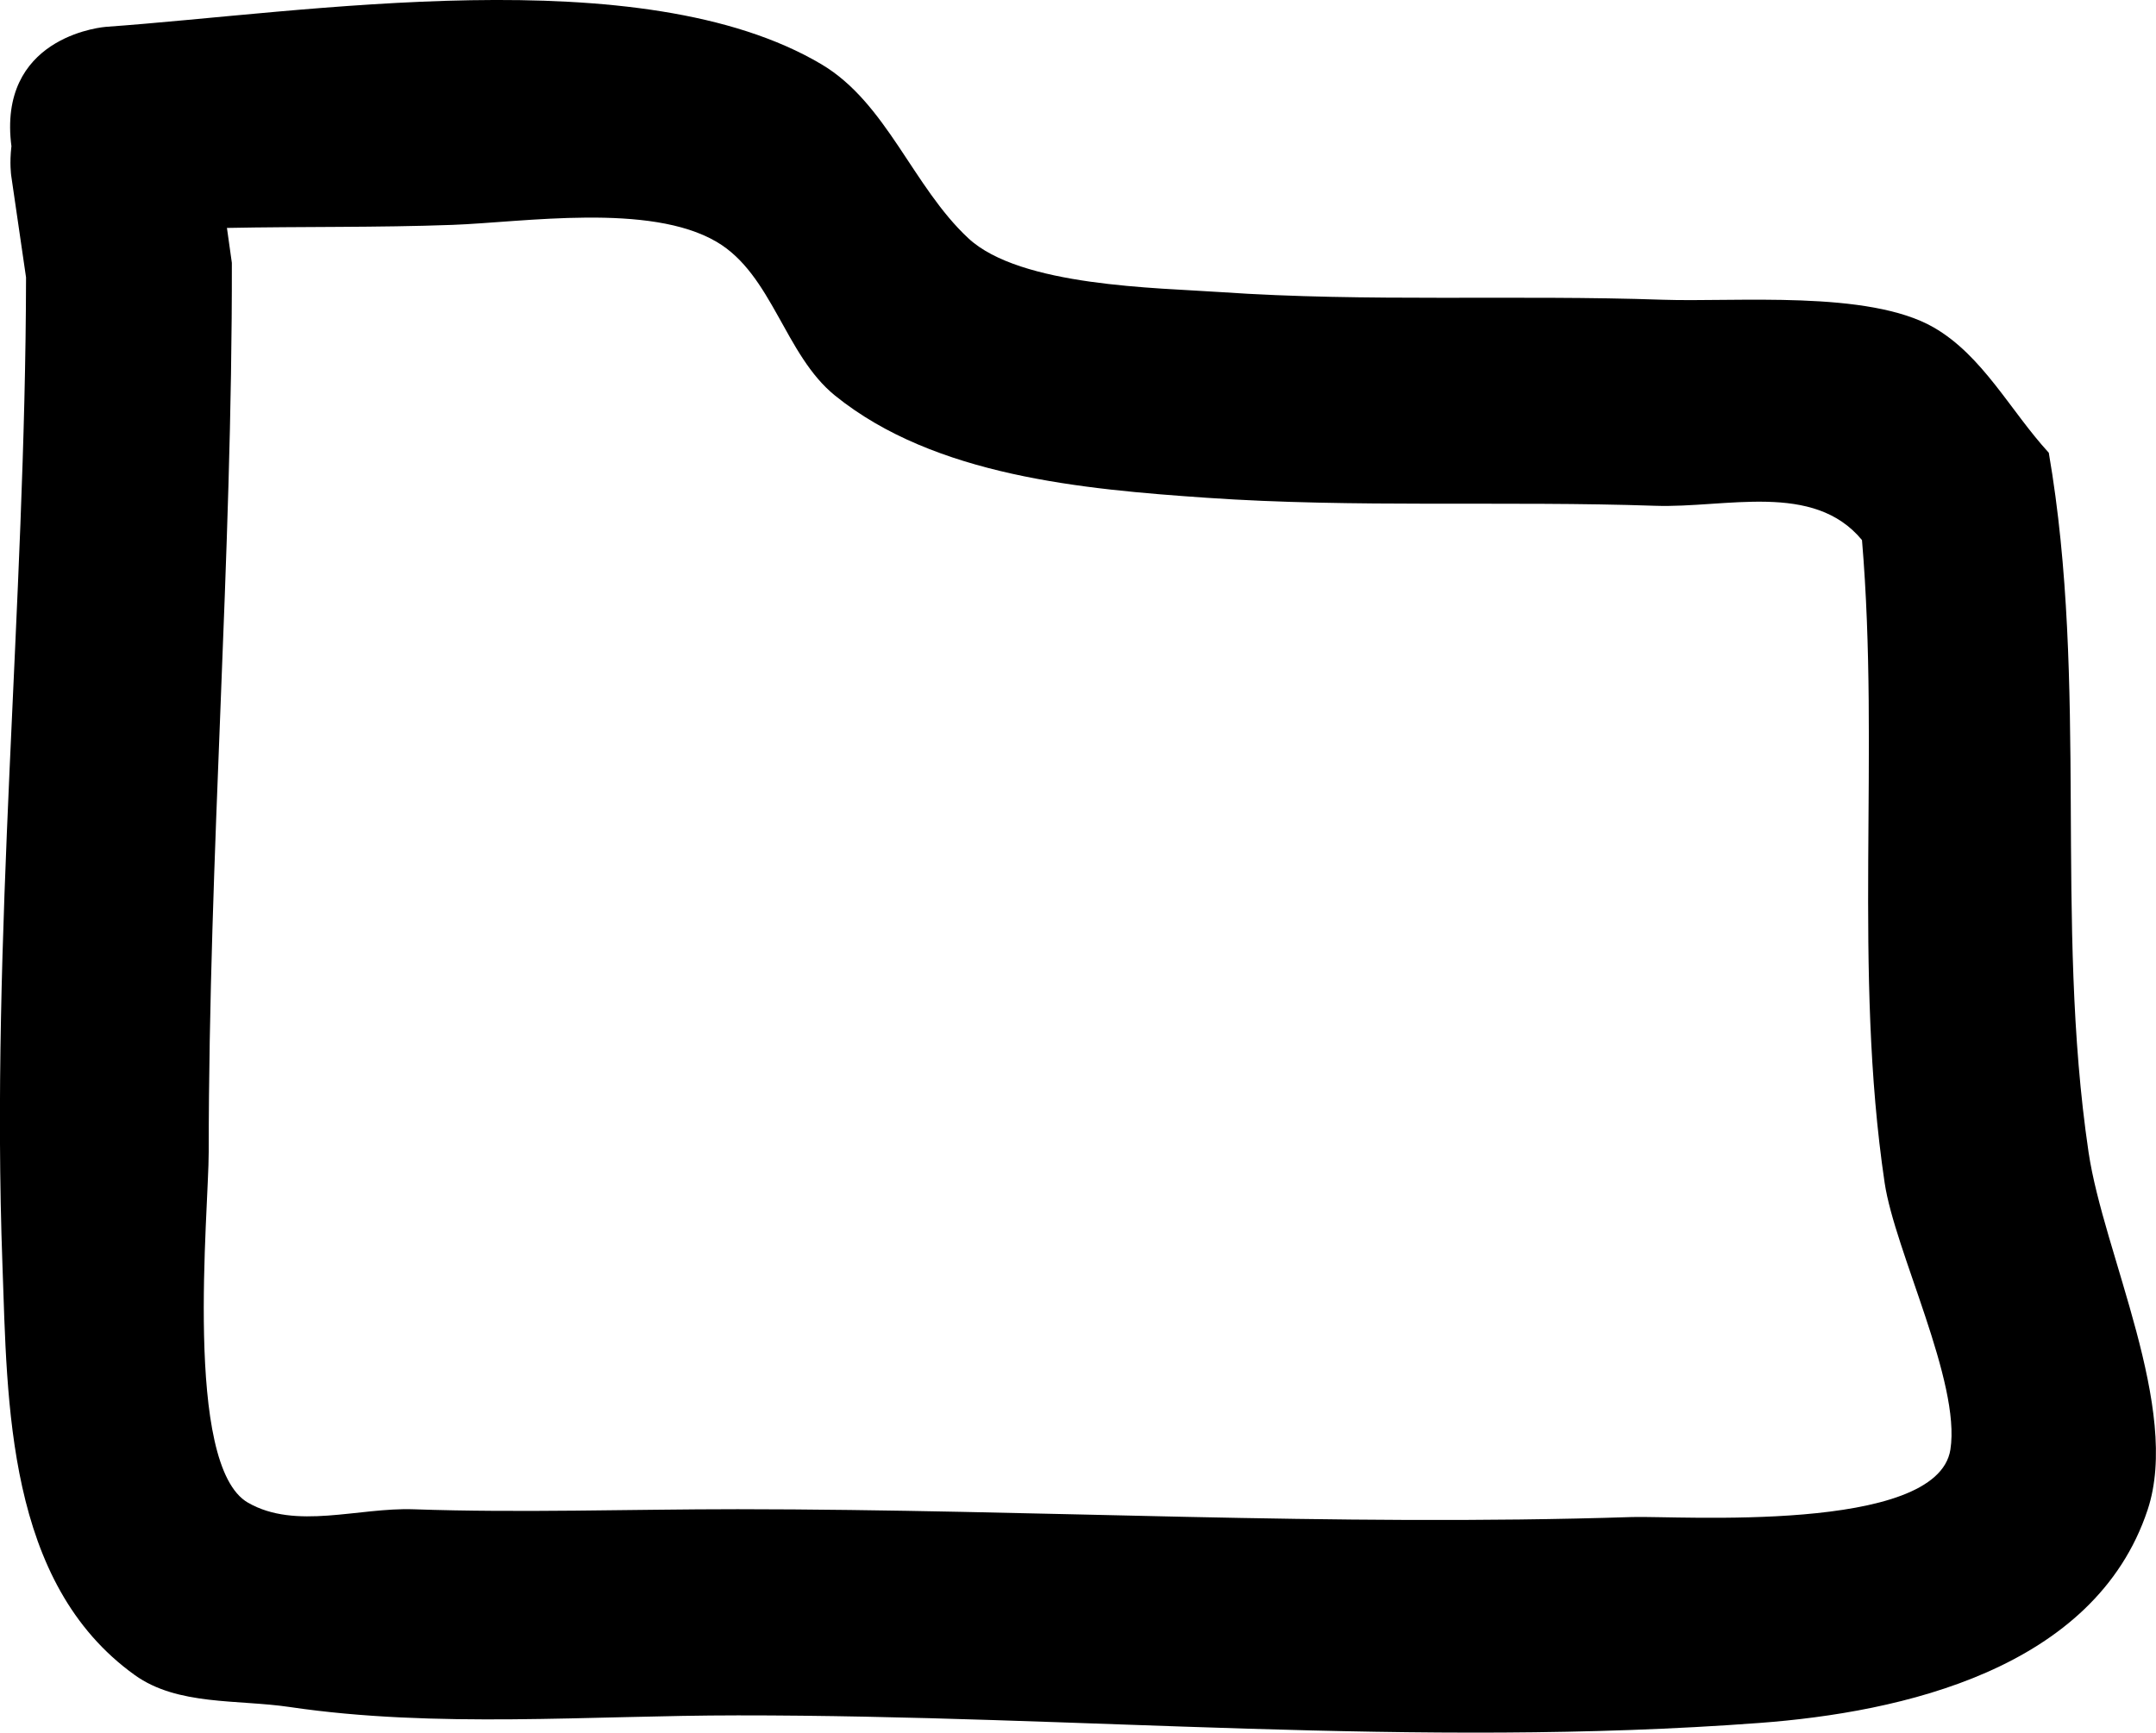
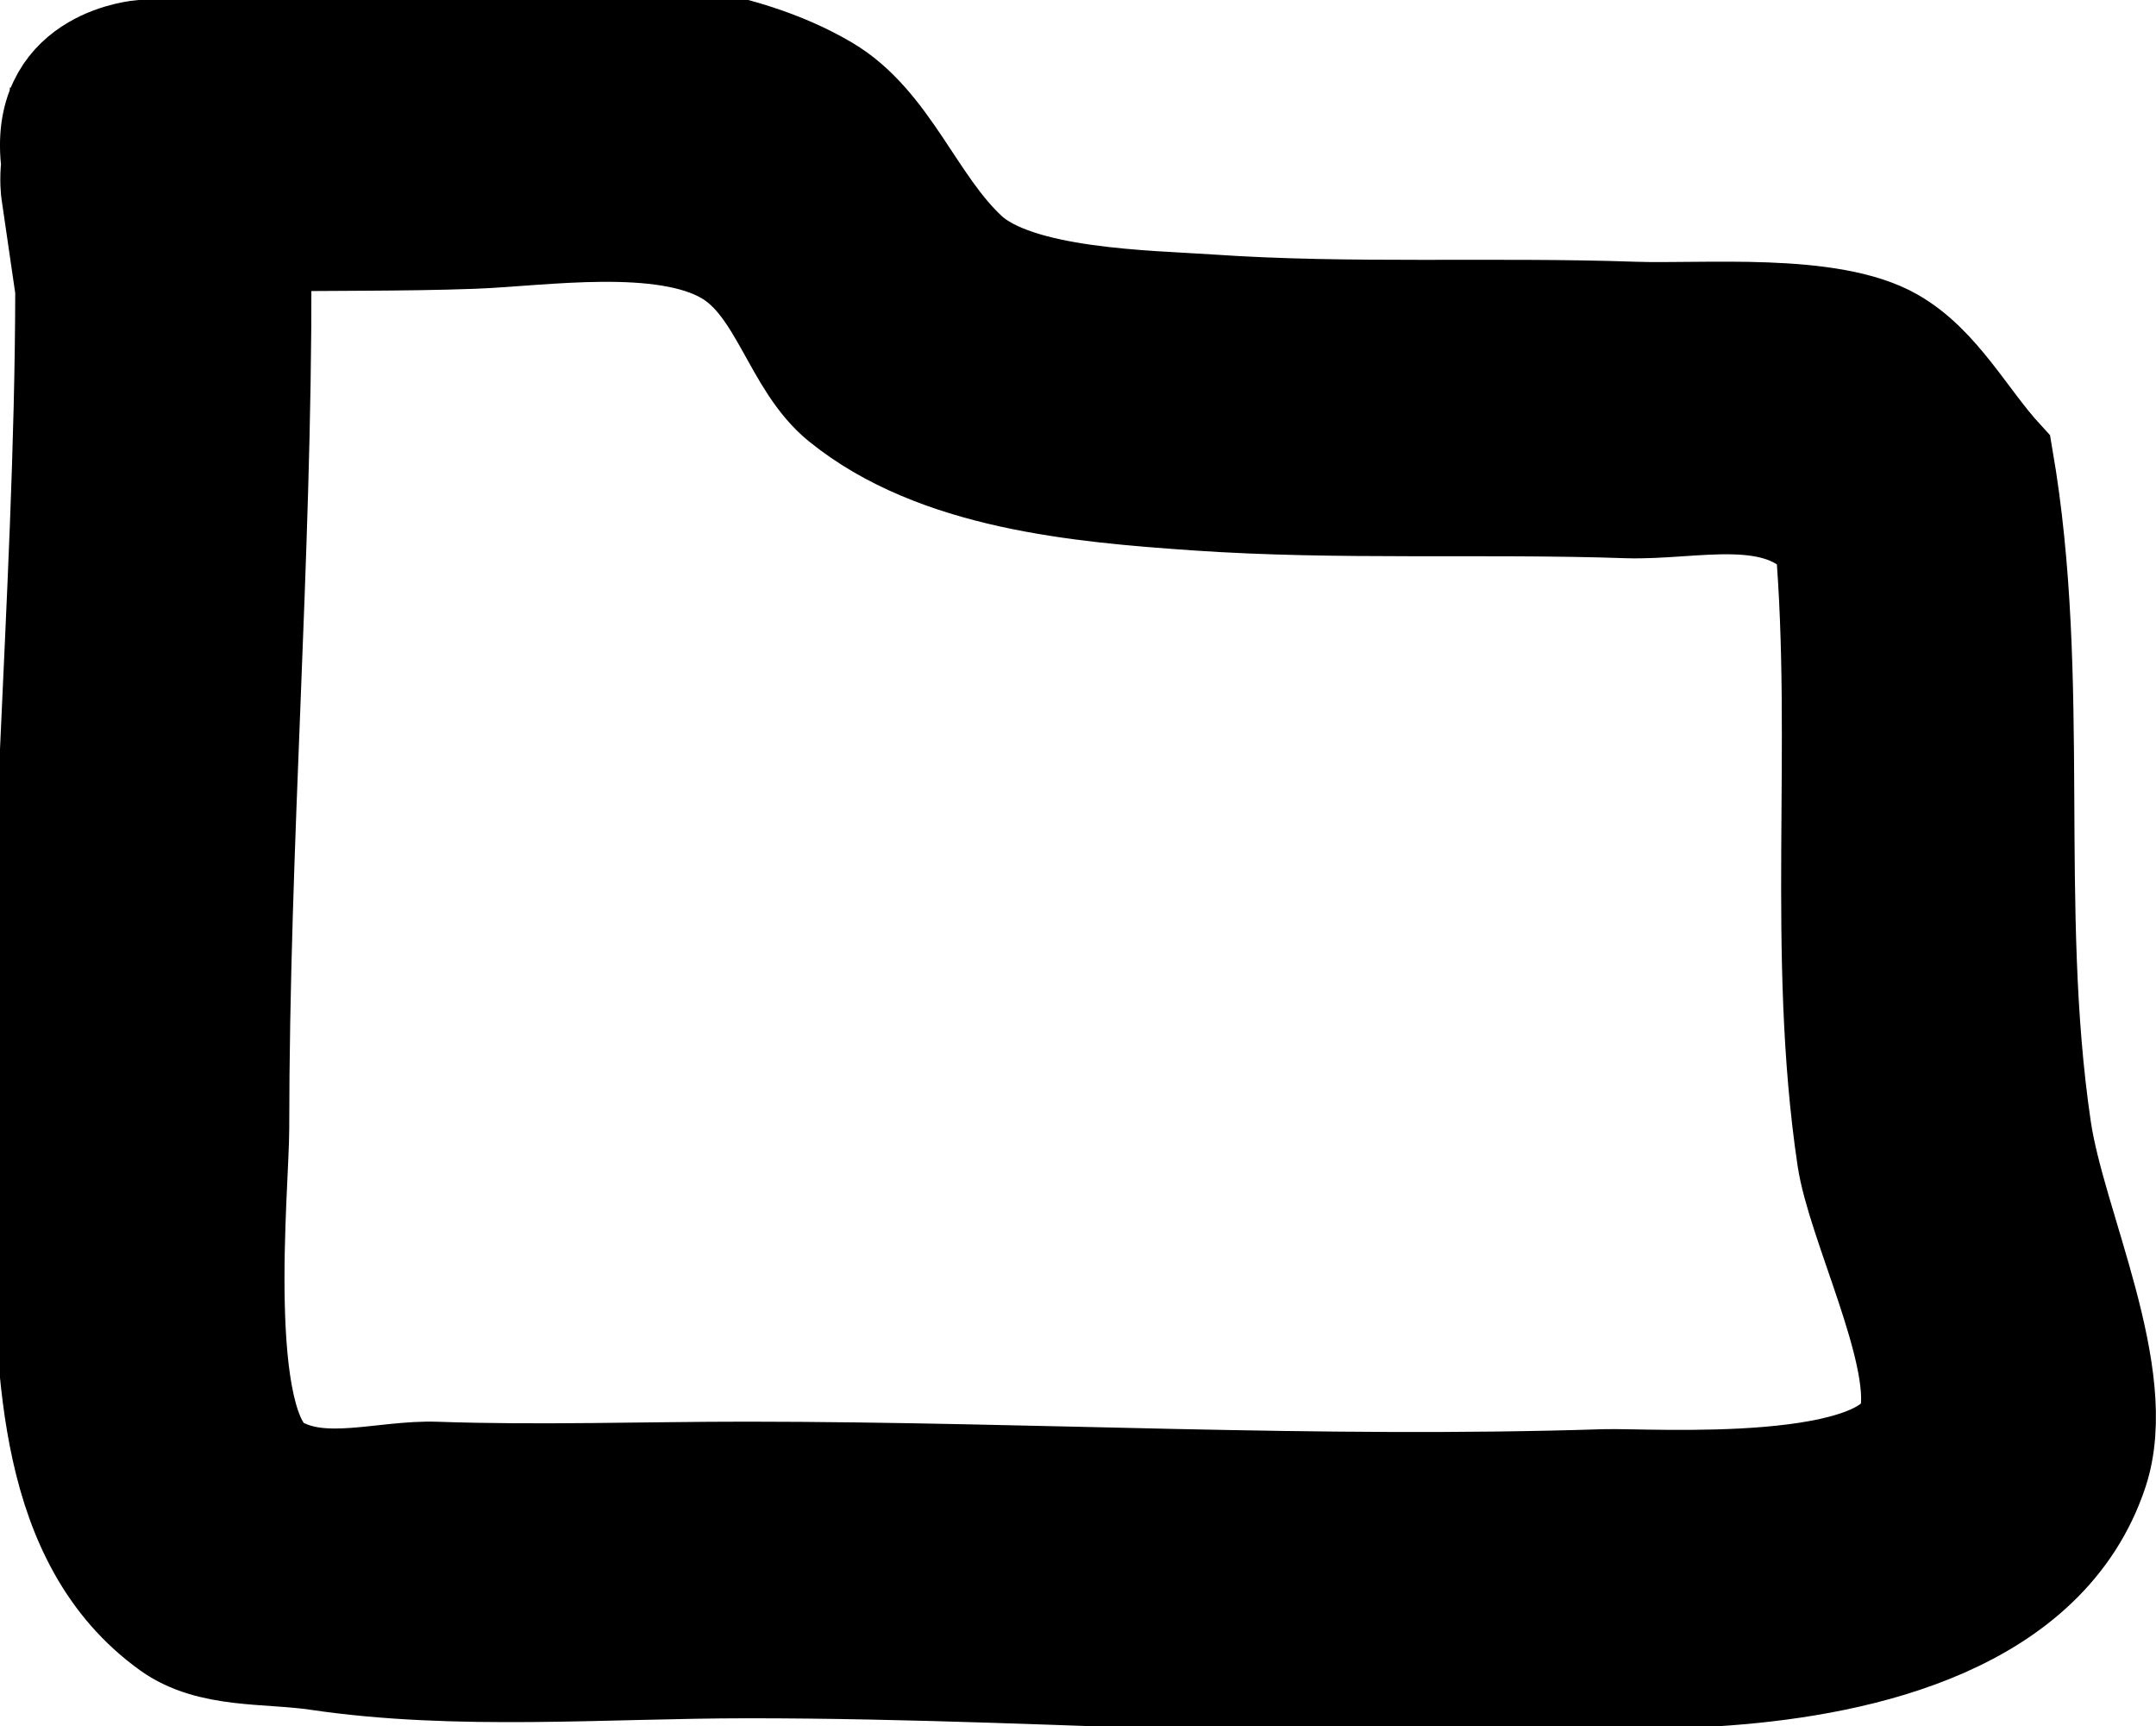
- <svg xmlns="http://www.w3.org/2000/svg" version="1.1" width="52.262" height="42.011" viewBox="0,0,52.262,42.011">
-   <g transform="translate(-213.8688,-158.9947)">
-     <g data-paper-data="{&quot;isPaintingLayer&quot;:true}" fill="#000000" fill-rule="nonzero" stroke="none" stroke-width="0.5" stroke-linecap="butt" stroke-linejoin="miter" stroke-miterlimit="10" stroke-dasharray="" stroke-dashoffset="0" style="mix-blend-mode: normal">
-       <path d="" />
-       <path d="" />
-       <path d="" />
-       <path d="M214.147,162.548c-0.01,-0.074 -0.018,-0.151 -0.024,-0.231c-0.178,-2.494 2.316,-2.672 2.316,-2.672c4.83,-0.342 12.971,-1.68 17.34,0.907c1.584,0.938 2.215,2.966 3.563,4.22c1.261,1.172 4.569,1.198 6.129,1.306c3.529,0.243 7.157,0.061 10.696,0.184c1.776,0.062 4.991,-0.24 6.574,0.671c1.192,0.686 1.861,2.026 2.791,3.039c0.97,5.635 0.129,11.313 0.964,16.959c0.364,2.461 2.242,6.221 1.433,8.667c-1.283,3.876 -5.979,4.916 -9.416,5.172c-8.328,0.621 -16.473,-0.189 -24.762,-0.184c-3.567,0 -7.322,0.321 -10.861,-0.203c-1.264,-0.187 -2.716,-0.029 -3.754,-0.774c-3.117,-2.236 -3.087,-6.602 -3.208,-9.948c-0.291,-7.986 0.558,-15.969 0.572,-23.94l-0.36,-2.472c0,0 -0.043,-0.298 0.005,-0.702zM219.37,164.522l0.119,0.845c0.012,7.2 -0.559,14.349 -0.561,21.557c-0,1.447 -0.618,7.603 0.952,8.505c1.162,0.667 2.677,0.113 4.016,0.16c2.61,0.091 5.245,-0.002 7.857,-0.002c7.271,0.004 14.379,0.426 21.68,0.19c1.095,-0.035 7.392,0.411 7.714,-1.635c0.257,-1.637 -1.349,-4.818 -1.594,-6.469c-0.766,-5.163 -0.112,-10.408 -0.549,-15.584c-1.177,-1.426 -3.299,-0.772 -5.014,-0.831c-3.598,-0.123 -7.286,0.054 -10.873,-0.194c-2.978,-0.206 -6.588,-0.521 -9.007,-2.478c-1.219,-0.986 -1.518,-2.932 -2.869,-3.727c-1.623,-0.955 -4.674,-0.476 -6.399,-0.412c-1.833,0.067 -3.649,0.038 -5.471,0.074z" />
+ <svg xmlns="http://www.w3.org/2000/svg" version="1.1" width="54.517" height="43.626" viewBox="-1,-0.349,54.517,43.626">
+   <g transform="translate(-213.8643,-158.7447)">
+     <g data-paper-data="{&quot;isPaintingLayer&quot;:true}" fill="#000000" fill-rule="nonzero" stroke-linecap="butt" stroke-linejoin="miter" stroke-miterlimit="10" stroke-dasharray="" stroke-dashoffset="0" style="mix-blend-mode: normal">
+       <path d="" stroke="none" stroke-width="0.5" />
+       <path d="" stroke="none" stroke-width="0.5" />
+       <path d="" stroke="none" stroke-width="0.5" />
+       <path d="M214.147,162.548c-0.01,-0.074 -0.018,-0.151 -0.024,-0.231c-0.178,-2.494 2.316,-2.672 2.316,-2.672c4.83,-0.342 12.971,-1.68 17.34,0.907c1.584,0.938 2.215,2.966 3.563,4.22c1.261,1.172 4.569,1.198 6.129,1.306c3.529,0.243 7.157,0.061 10.696,0.184c1.776,0.062 4.991,-0.24 6.574,0.671c1.192,0.686 1.861,2.026 2.791,3.039c0.97,5.635 0.129,11.313 0.964,16.959c0.364,2.461 2.242,6.221 1.433,8.667c-1.283,3.876 -5.979,4.916 -9.416,5.172c-8.328,0.621 -16.473,-0.189 -24.762,-0.184c-3.567,0 -7.322,0.321 -10.861,-0.203c-1.264,-0.187 -2.716,-0.029 -3.754,-0.774c-3.117,-2.236 -3.087,-6.602 -3.208,-9.948c-0.291,-7.986 0.558,-15.969 0.572,-23.94l-0.36,-2.472c0,0 -0.043,-0.298 0.005,-0.702zM219.37,164.522l0.119,0.845c0.012,7.2 -0.559,14.349 -0.561,21.557c-0,1.447 -0.618,7.603 0.952,8.505c1.162,0.667 2.677,0.113 4.016,0.16c2.61,0.091 5.245,-0.002 7.857,-0.002c7.271,0.004 14.379,0.426 21.68,0.19c1.095,-0.035 7.392,0.411 7.714,-1.635c0.257,-1.637 -1.349,-4.818 -1.594,-6.469c-0.766,-5.163 -0.112,-10.408 -0.549,-15.584c-1.177,-1.426 -3.299,-0.772 -5.014,-0.831c-3.598,-0.123 -7.286,0.054 -10.873,-0.194c-2.978,-0.206 -6.588,-0.521 -9.007,-2.478c-1.219,-0.986 -1.518,-2.932 -2.869,-3.727c-1.623,-0.955 -4.674,-0.476 -6.399,-0.412c-1.833,0.067 -3.649,0.038 -5.471,0.074z" stroke="#000000" stroke-width="2.5" />
    </g>
  </g>
</svg>
